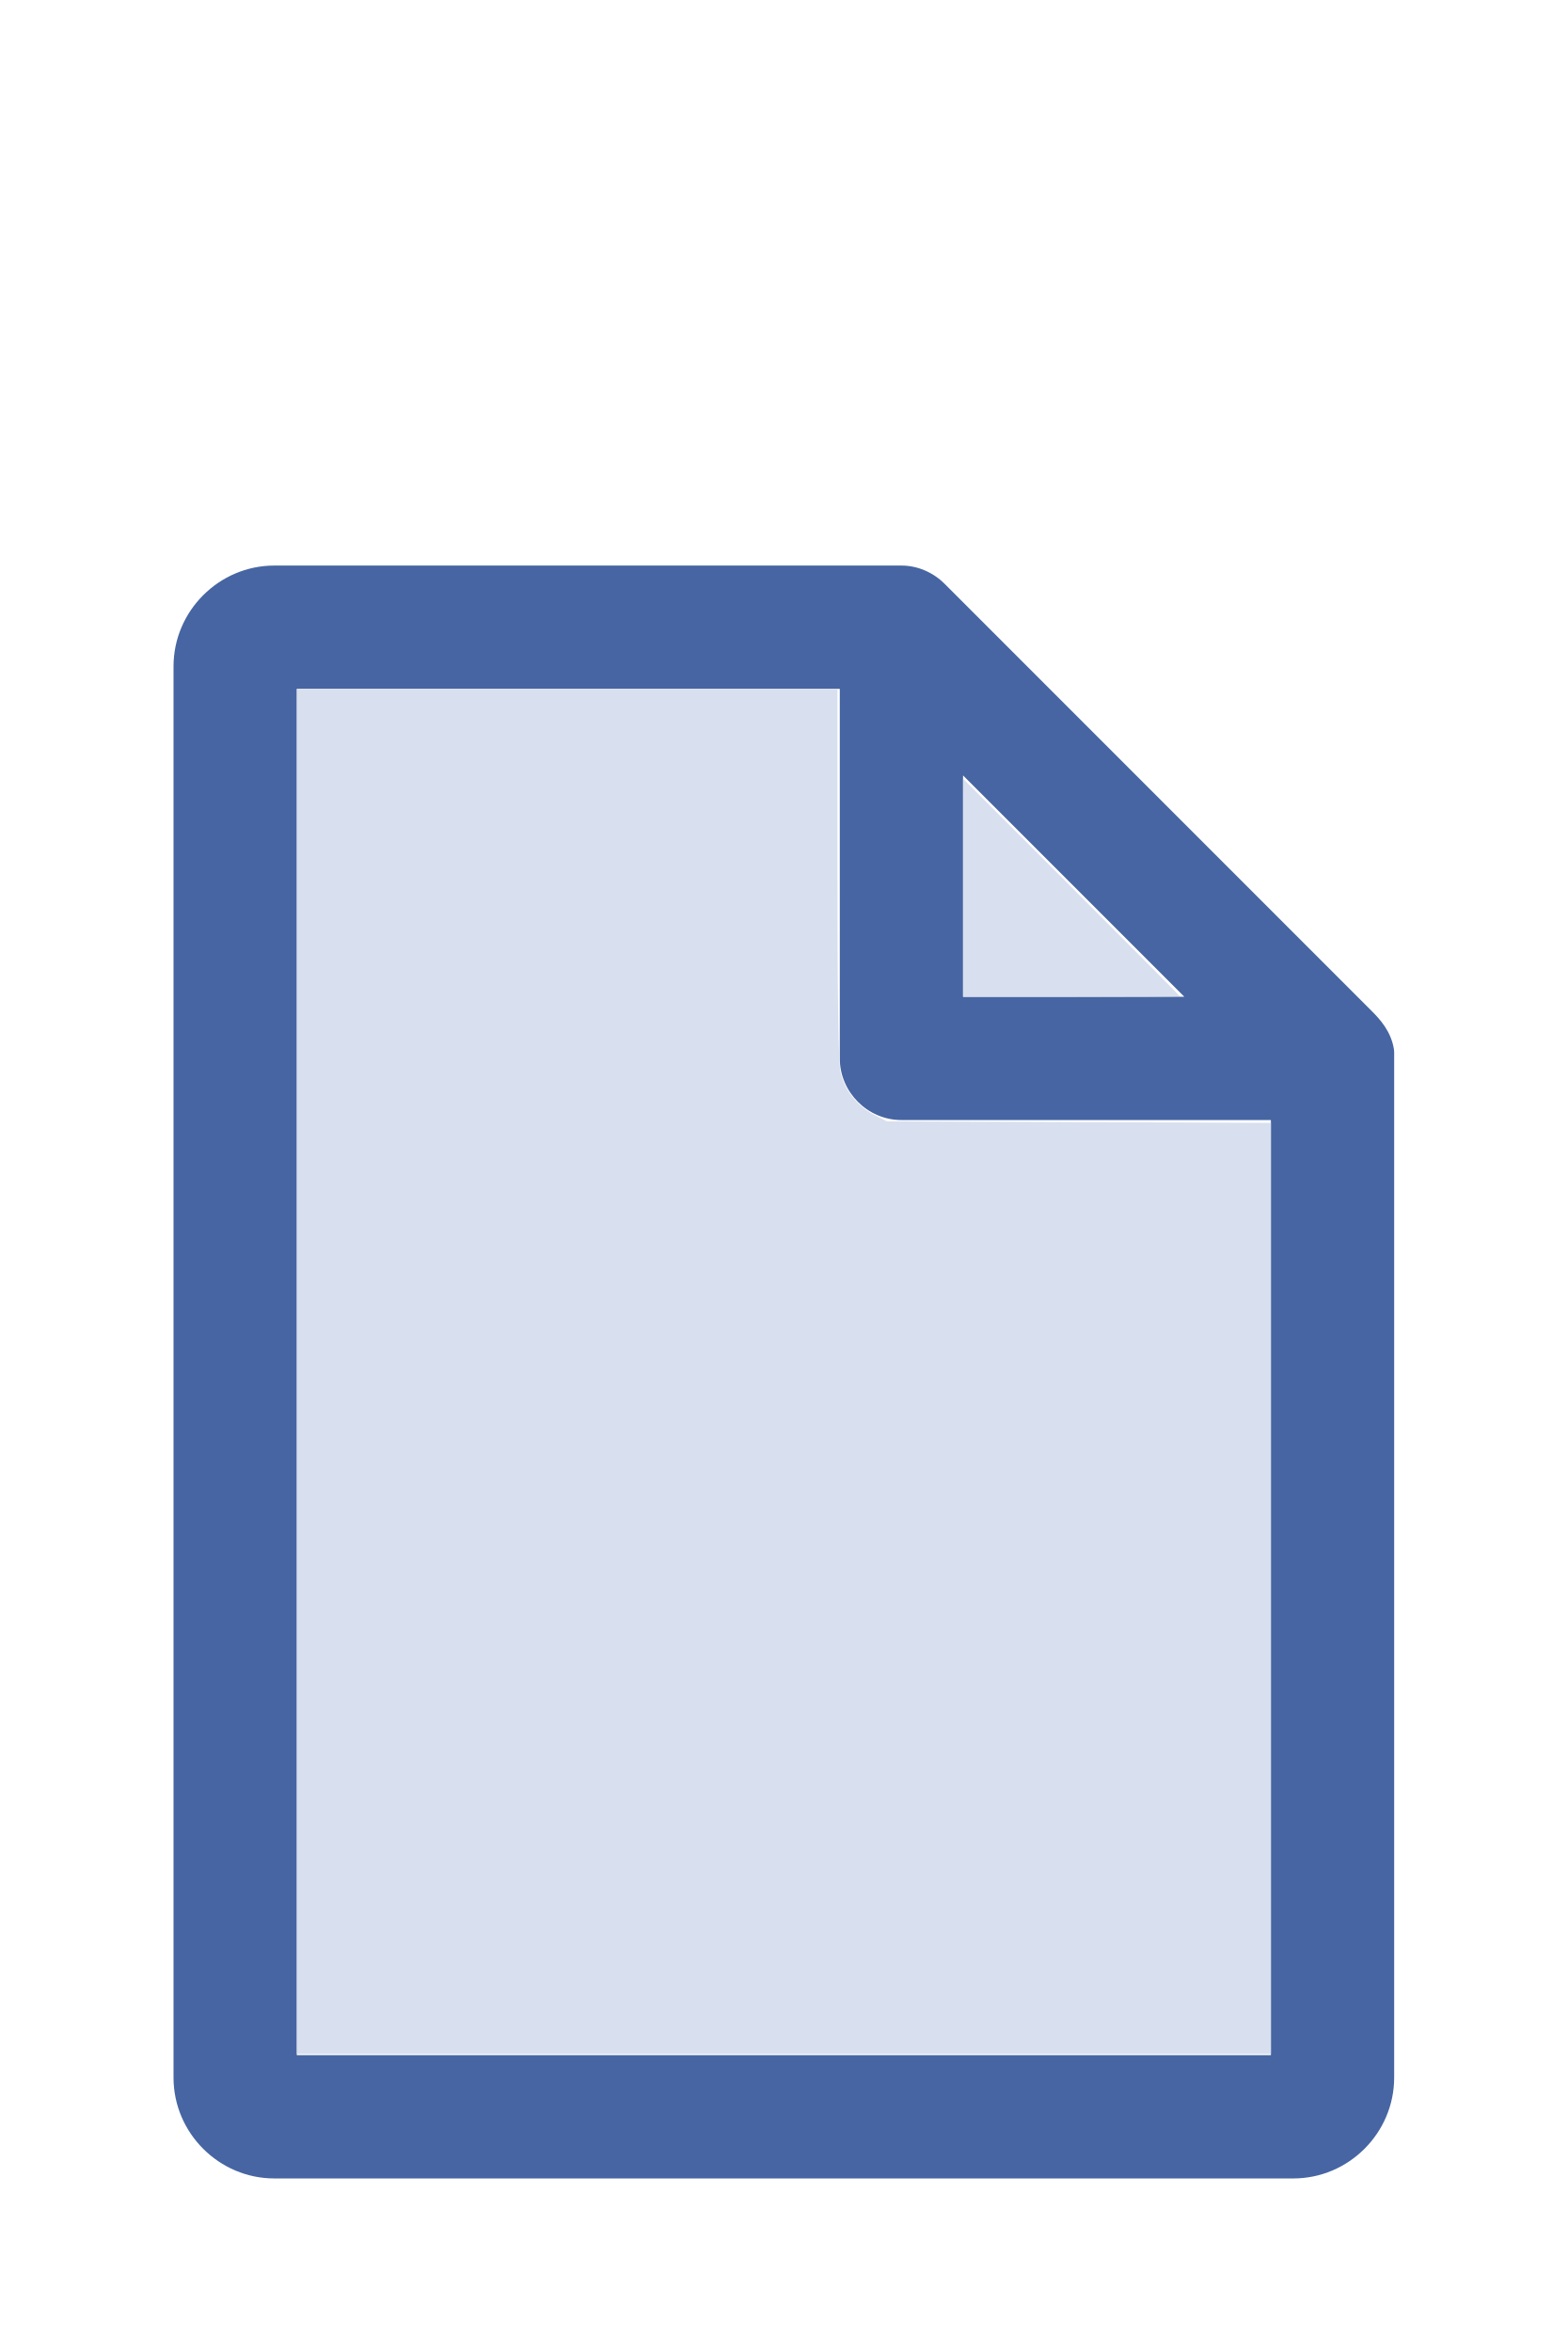
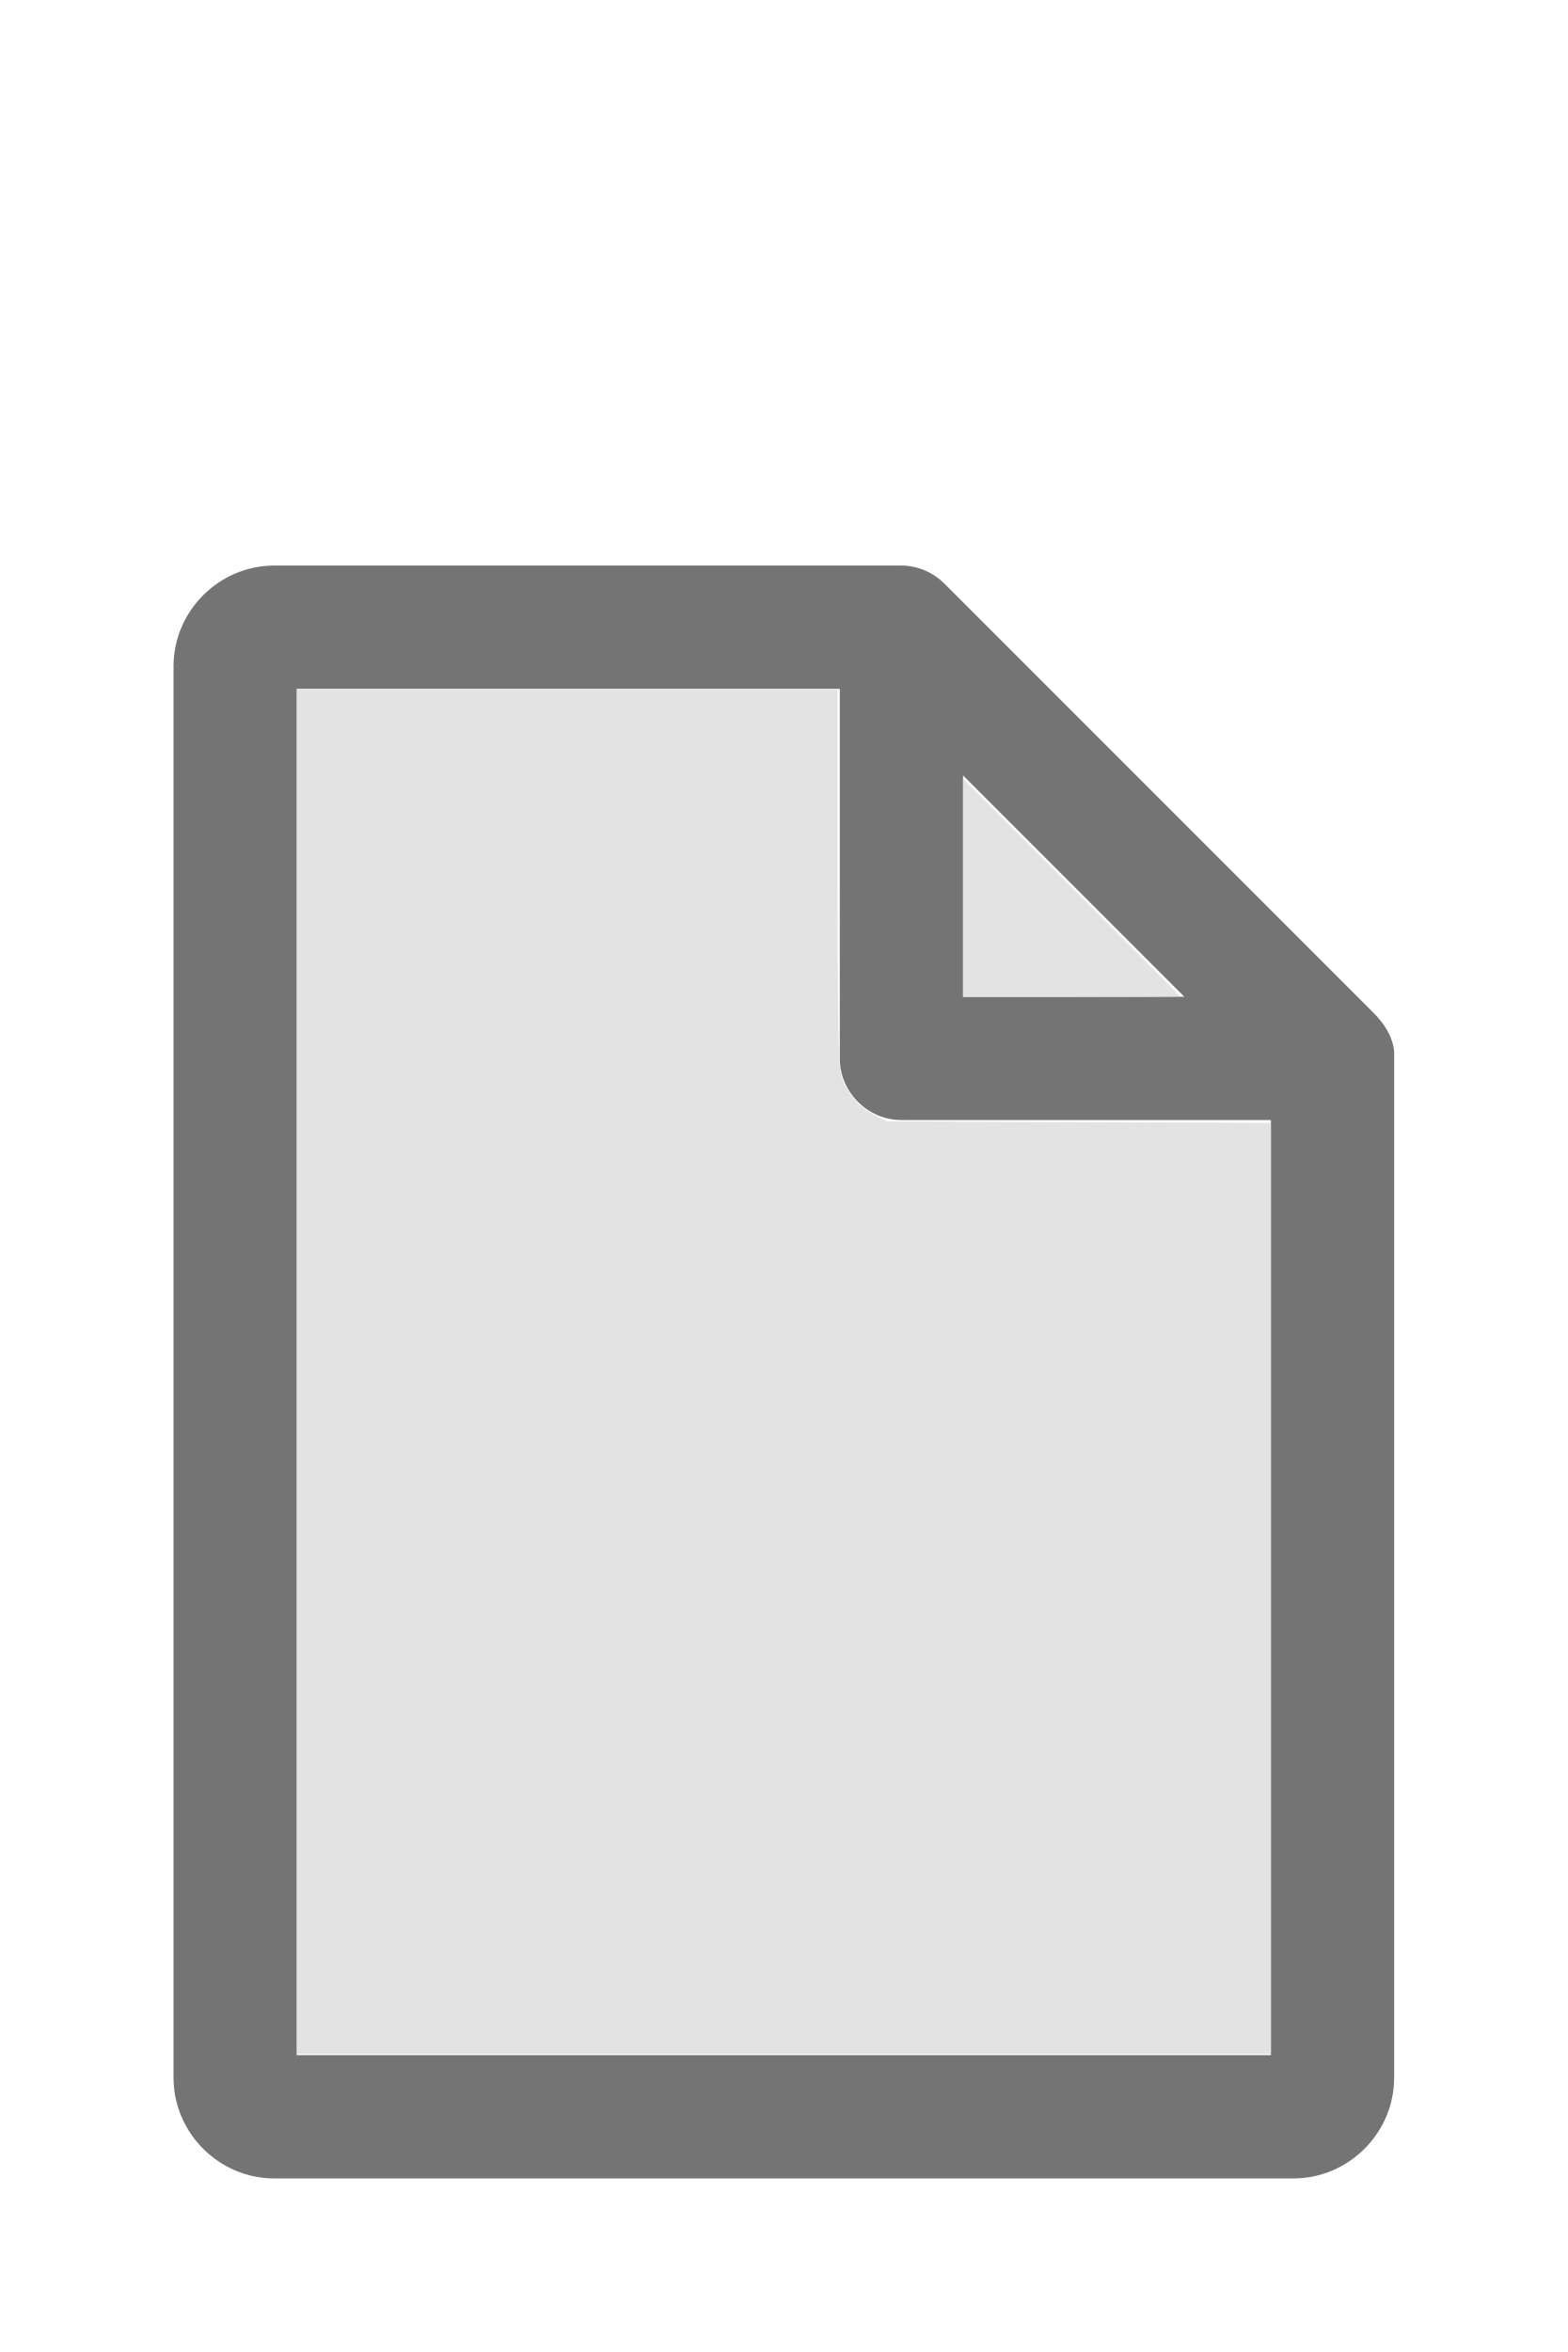
<svg xmlns="http://www.w3.org/2000/svg" version="1.1" width="16" height="24" viewBox="0 0 80 60" id="doc" xml:space="preserve">
-   <g style="fill:#4665A2">
+   <g style="fill:#747474">
    <path d="m 14,-1.145 c -2.824,0 -5.145,2.32 -5.145,5.145 v 72 c 0,2.824 2.32,5.145 5.145,5.145 h 52 c 2.824,0 5.145,-2.32 5.145,-5.145 V 23.699 a 1.145,1.145 0 0 0 -0.016,-0.188 C 70.978,22.605 70.406,21.99 70.008,21.592 L 48.209,-0.209 C 47.606,-0.812 46.805,-1.145 46,-1.145 Z m 1.145,6.289 H 42.855 V 24 c 0,1.724 1.42,3.145 3.145,3.145 H 64.855 V 74.855 H 15.145 Z m 34,4.418 L 60.438,20.855 H 49.145 Z" />
  </g>
-   <g style="fill:#D8DFEE;stroke-width:0">
+   <g style="fill:#E3E3E3;stroke-width:0">
    <path d="M 3.031,13.993 V 7.031 h 2.758 2.758 v 1.883 c 0,1.258 0.01,1.929 0.03,2.022 0.039,0.181 0.169,0.348 0.338,0.436 l 0.136,0.07 1.96,0.008 1.96,0.008 v 4.75 4.75 H 8 3.031 Z" transform="matrix(5,0,0,5,0,-30)" />
    <path d="M 9.829,9.058 V 7.946 l 1.106,1.106 c 0.608,0.608 1.106,1.109 1.106,1.113 0,0.004 -0.498,0.007 -1.106,0.007 H 9.829 Z" transform="matrix(5,0,0,5,0,-30)" />
  </g>
</svg>
